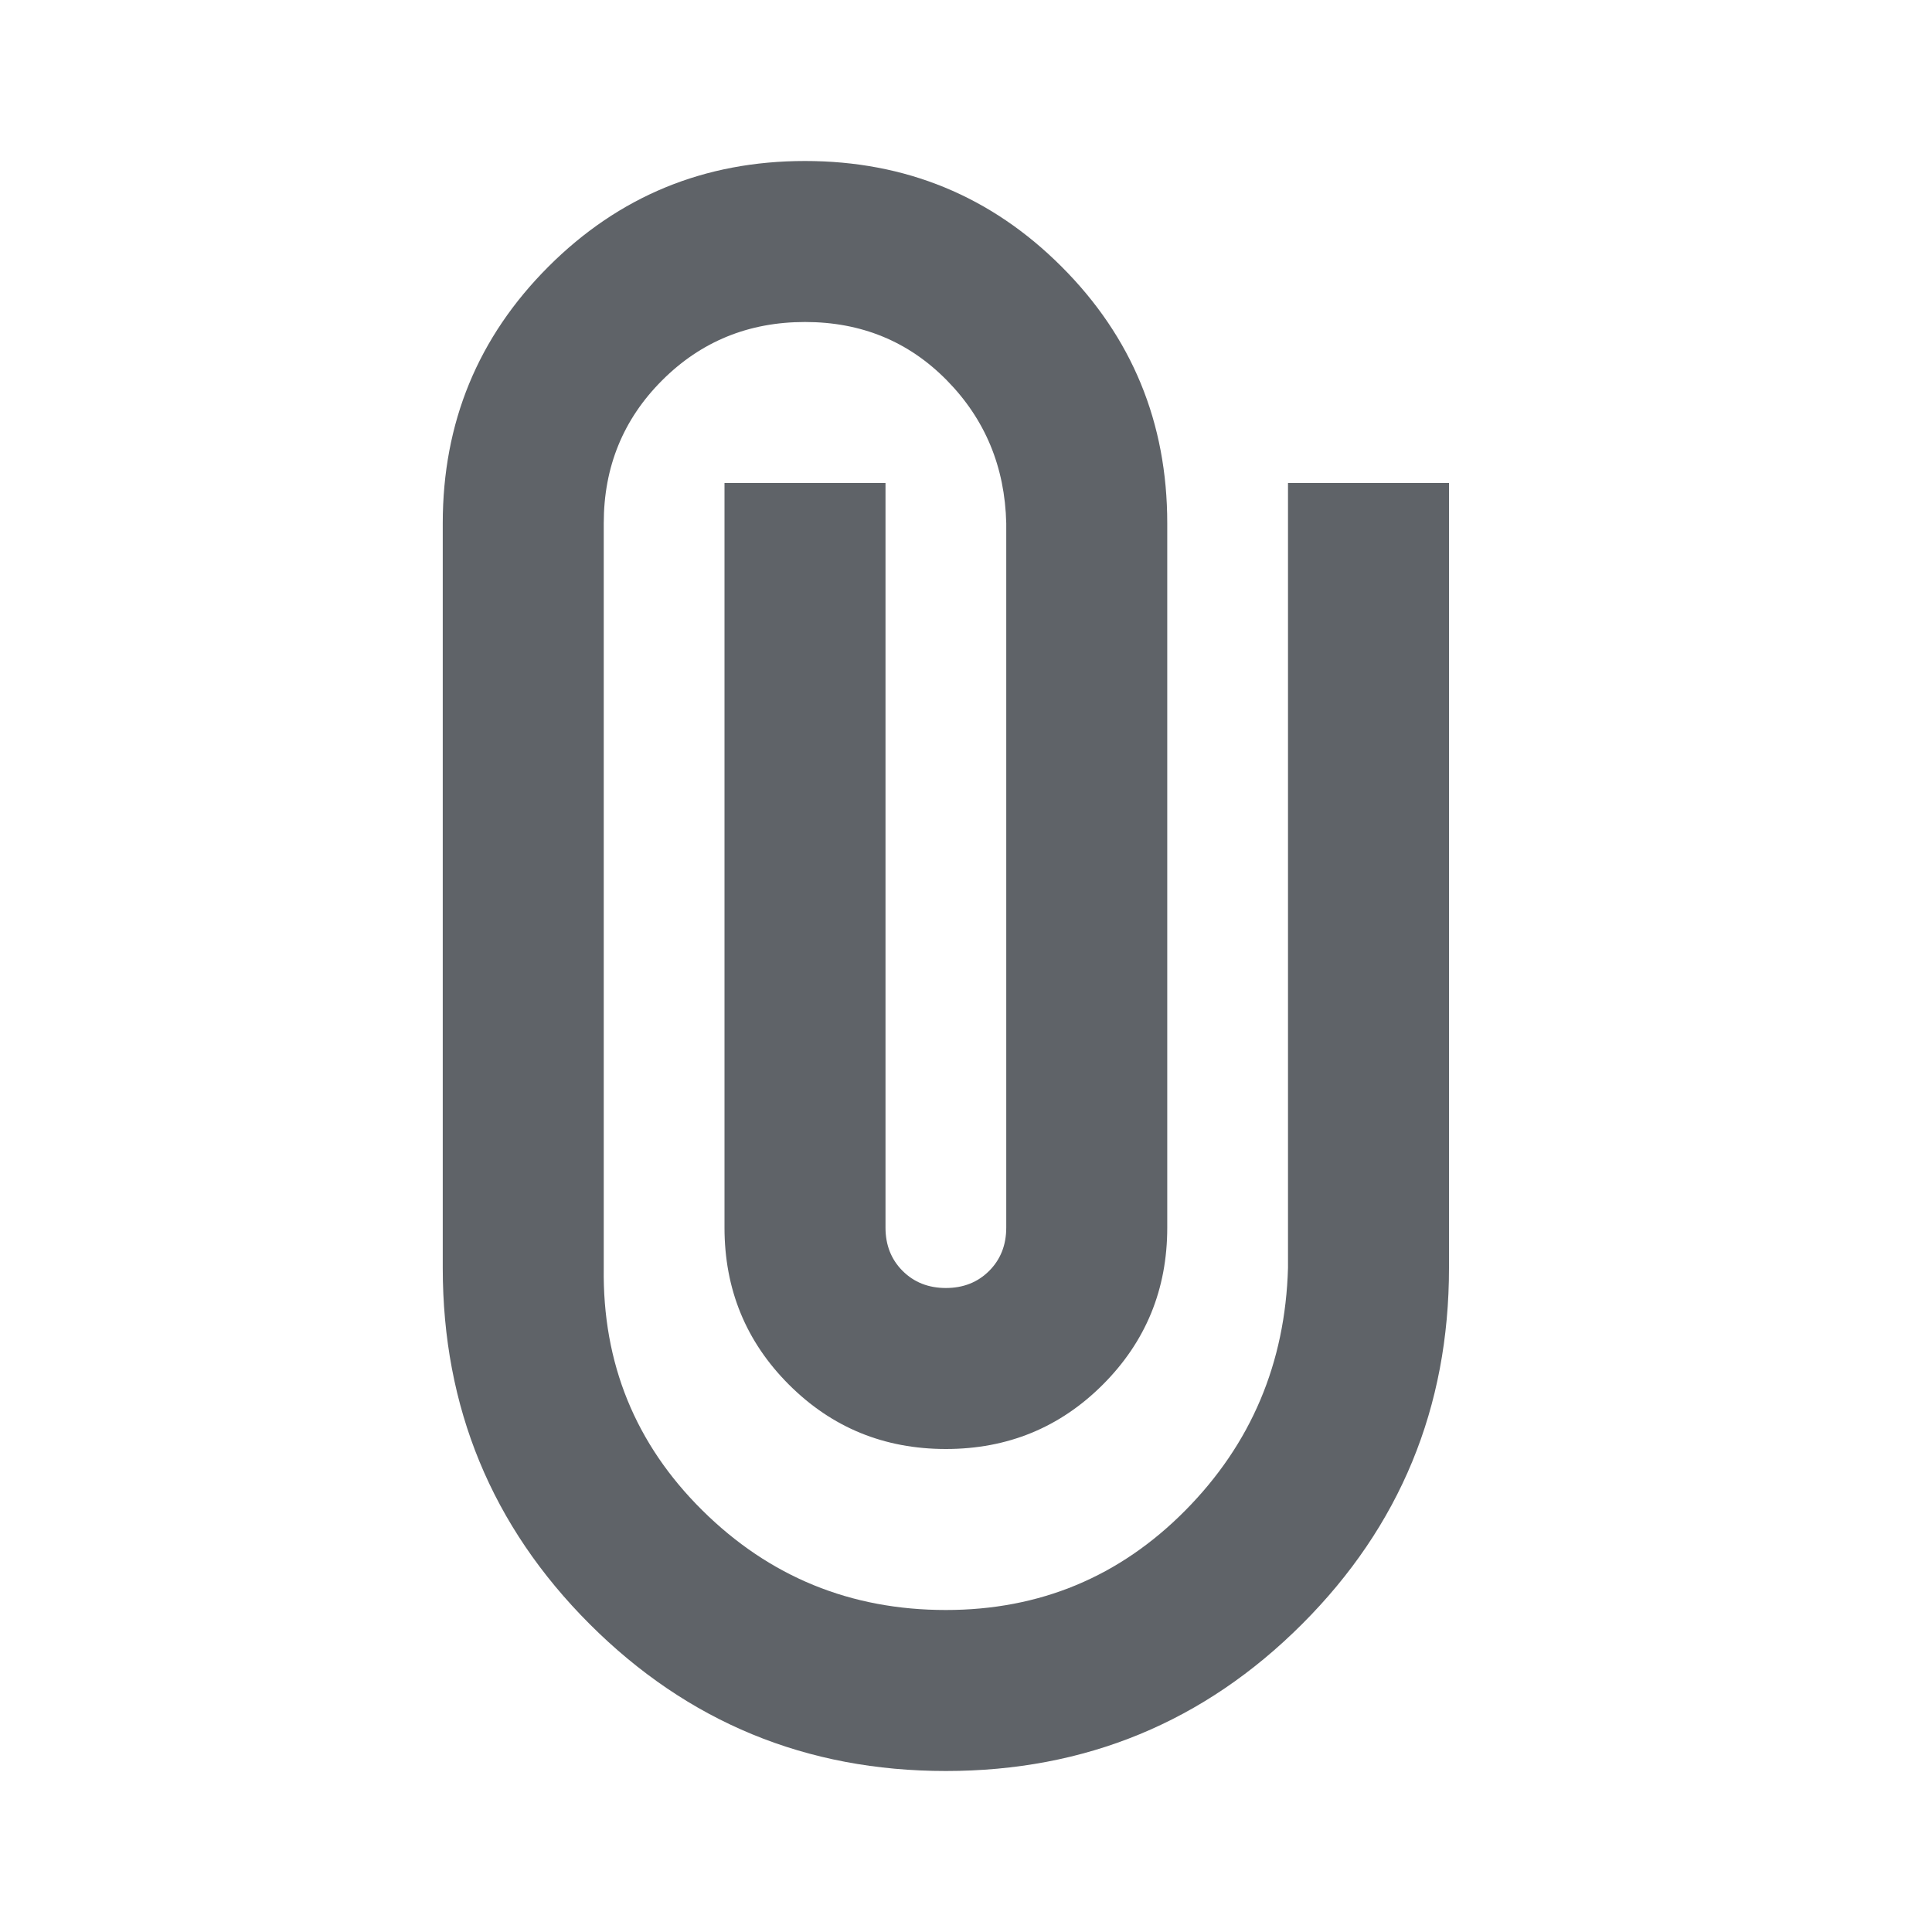
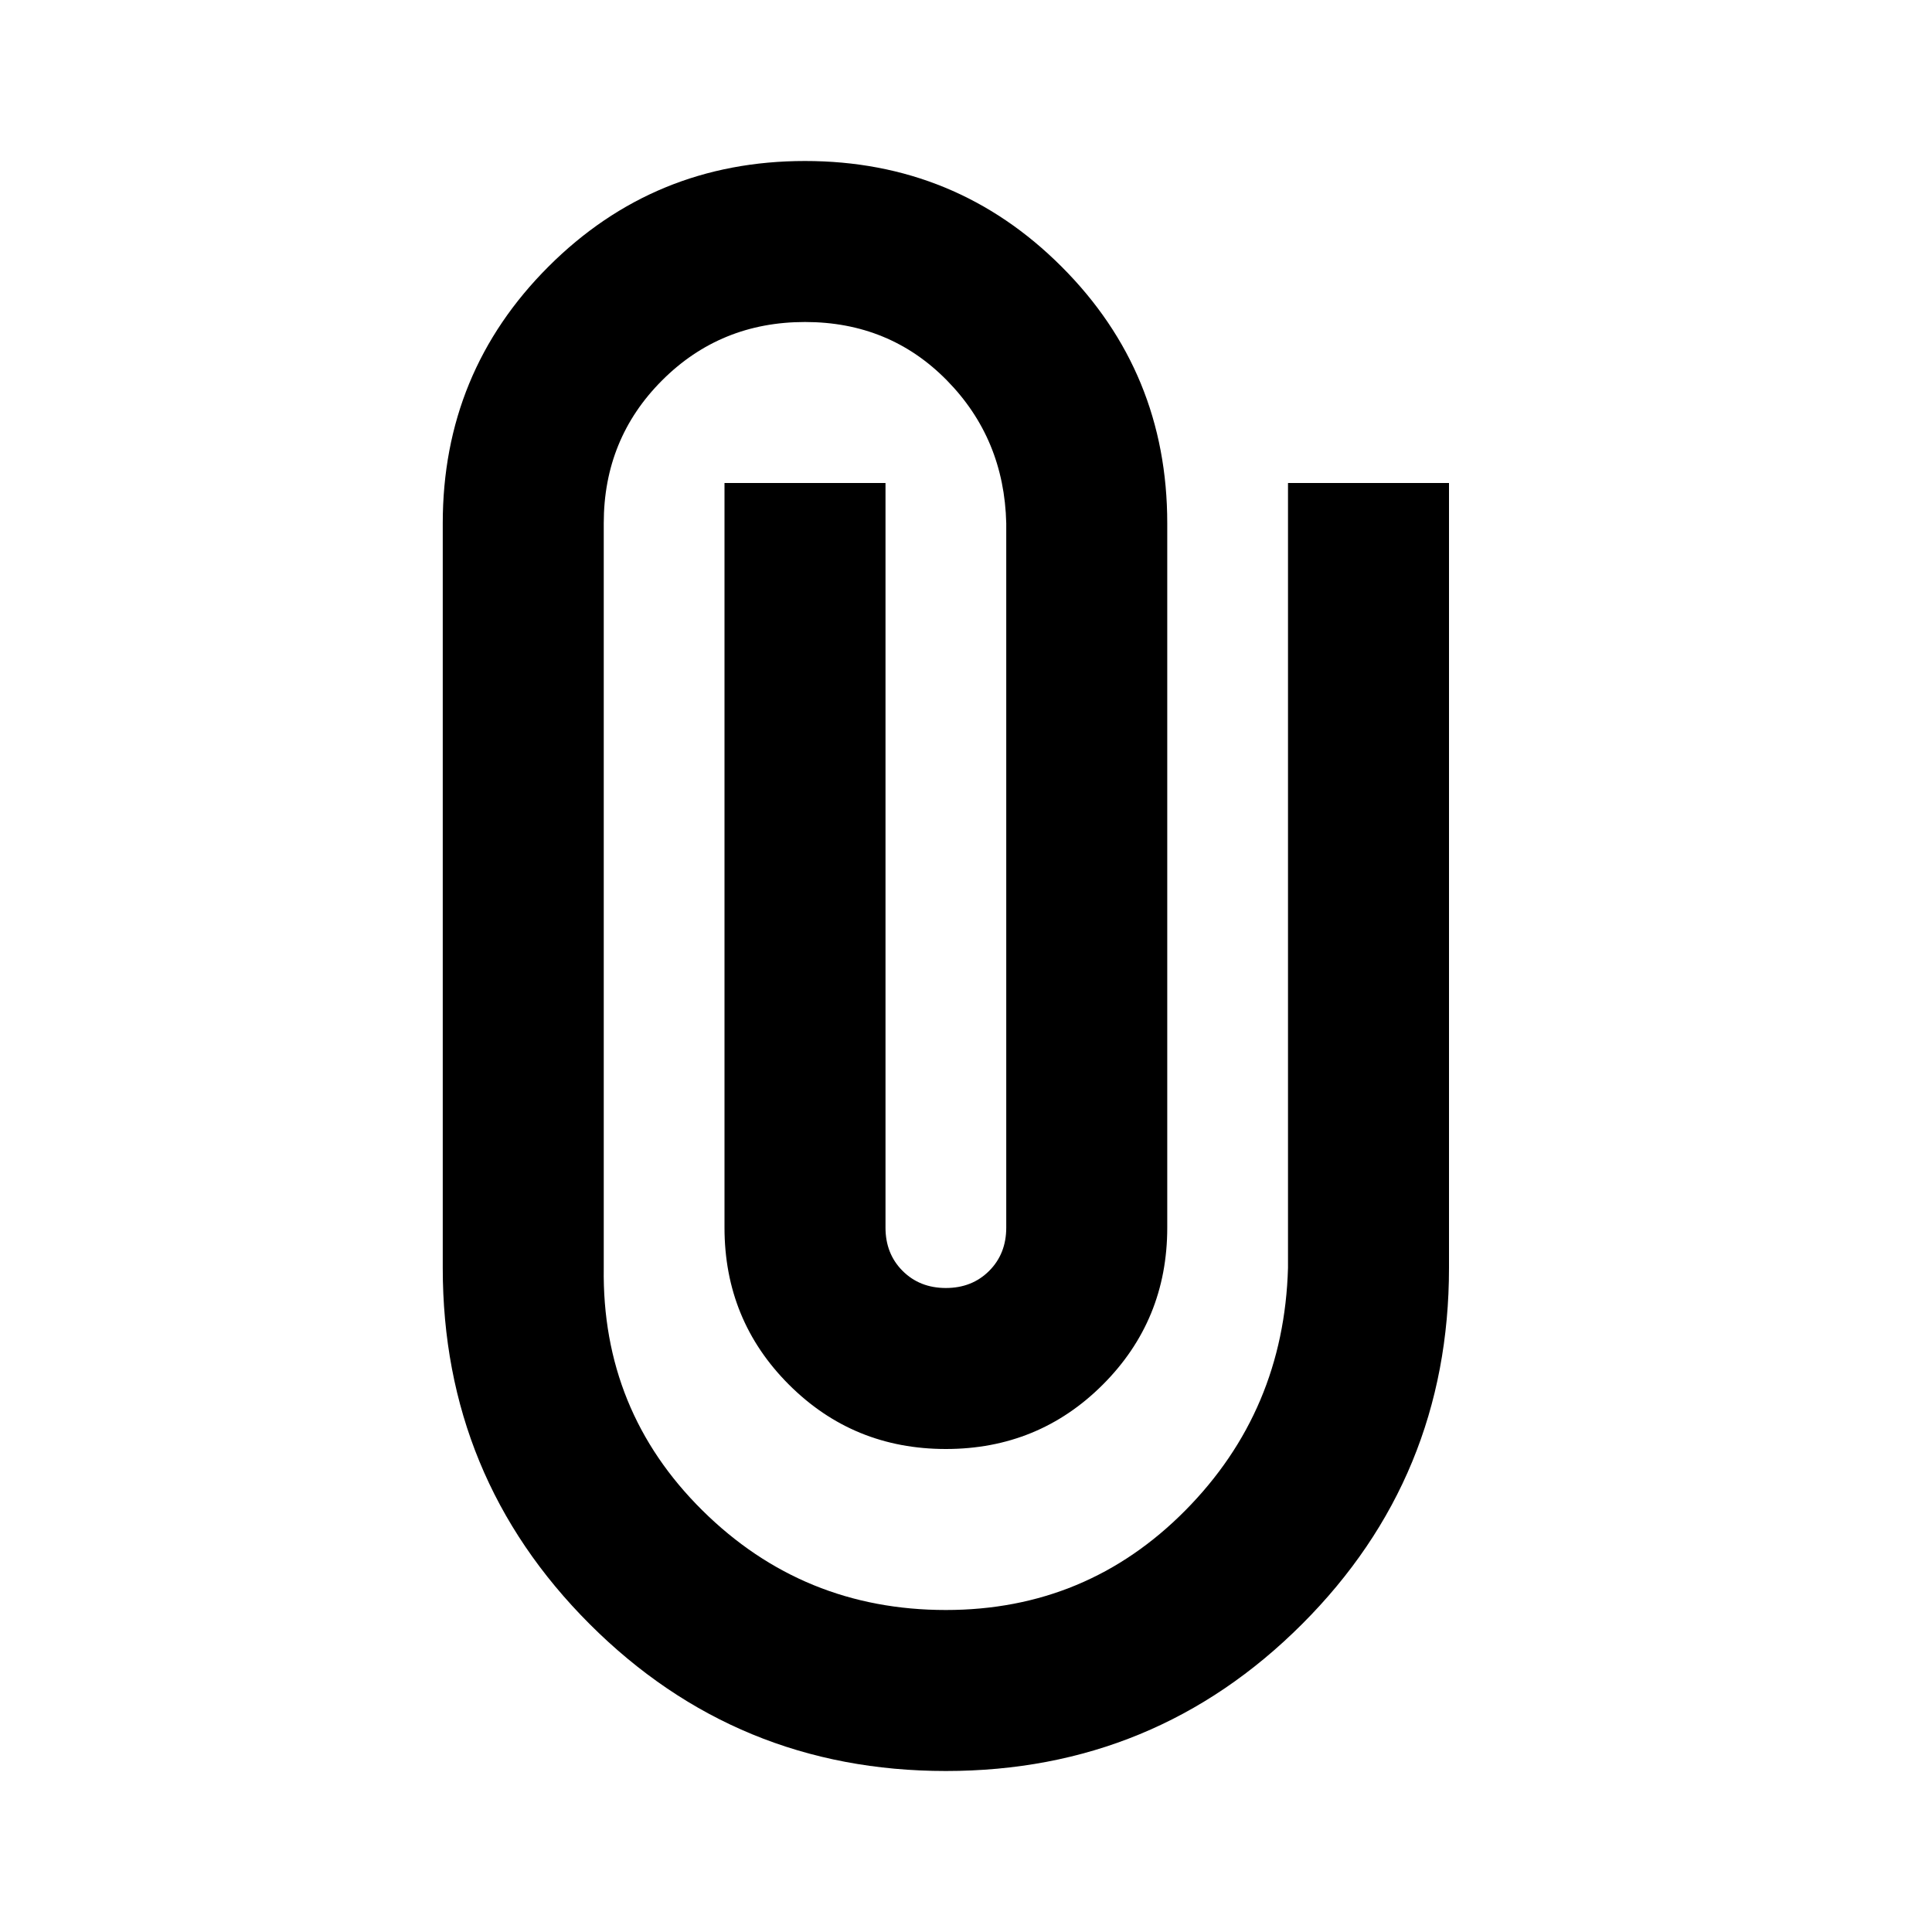
- <svg xmlns="http://www.w3.org/2000/svg" height="24px" viewBox="0 -960 960 960" width="24px" fill="#5f6368">
+ <svg xmlns="http://www.w3.org/2000/svg" height="24px" viewBox="0 -960 960 960" width="24px" fill="#000000">
  <path d="M720-330q0 104-73 177T470-80q-104 0-177-73t-73-177v-370q0-75 52.5-127.5T400-880q75 0 127.5 52.5T580-700v350q0 46-32 78t-78 32q-46 0-78-32t-32-78v-370h80v370q0 13 8.5 21.5T470-320q13 0 21.5-8.5T500-350v-350q-1-42-29.5-71T400-800q-42 0-71 29t-29 71v370q-1 71 49 120.5T470-160q70 0 119-49.5T640-330v-390h80v390Z" />
</svg>
